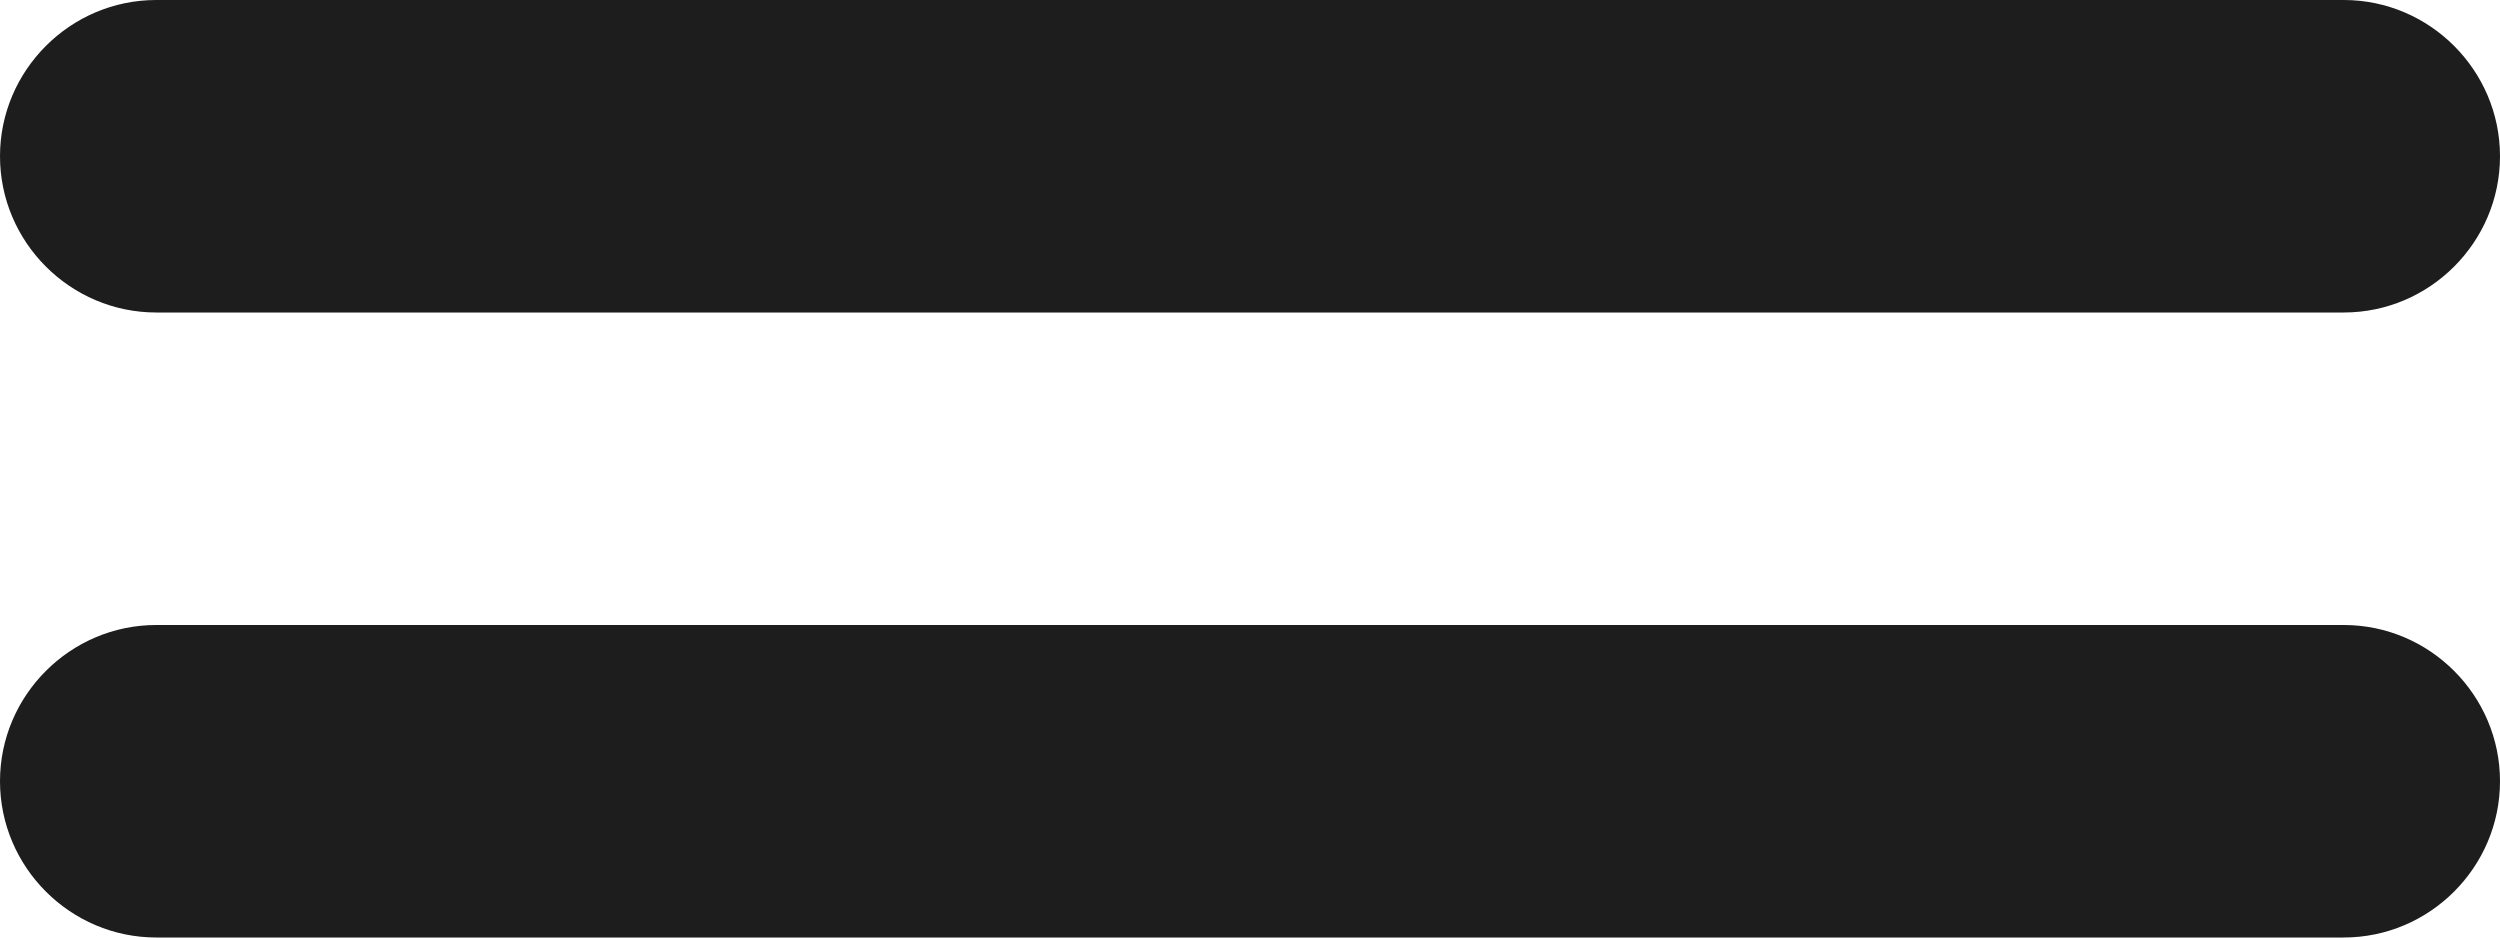
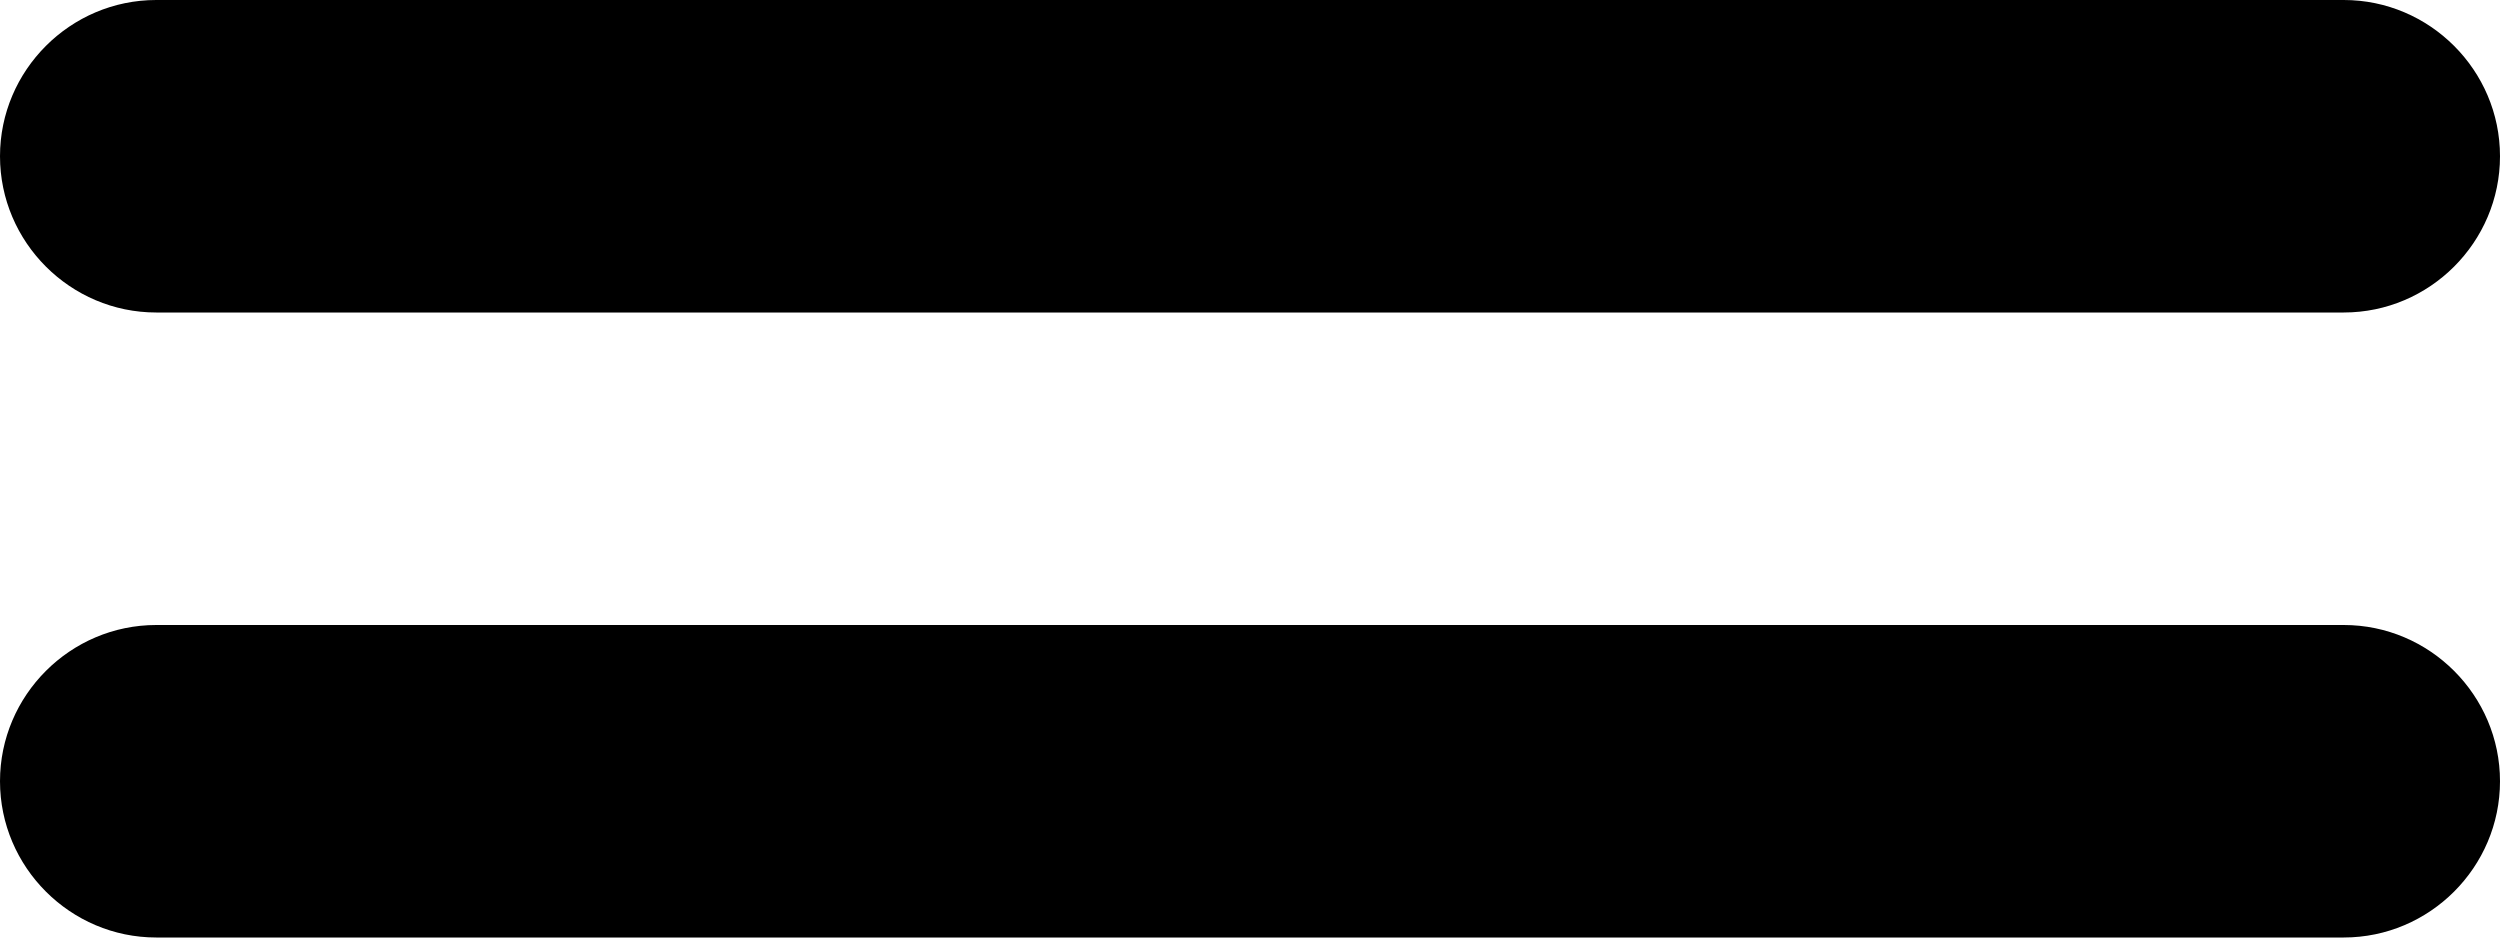
<svg xmlns="http://www.w3.org/2000/svg" width="16px" height="6px" viewBox="0 0 16 6" version="1.1">
  <g id="Icons" stroke="none" stroke-width="1" fill="none" fill-rule="evenodd">
    <g id="Rounded" transform="translate(-308, -2023)">
      <g id="Editor" transform="translate(100, 1960)">
        <g id="-Round-/-Editor-/-drag_handle" transform="translate(204, 54)">
          <g>
            <polygon id="Path" points="0 0 24 0 24 24 0 24" />
-             <path d="M19,9 L5,9 C4.45,9 4,9.45 4,10 C4,10.55 4.45,11 5,11 L19,11 C19.55,11 20,10.55 20,10 C20,9.45 19.55,9 19,9 Z M5,15 L19,15 C19.55,15 20,14.55 20,14 C20,13.45 19.55,13 19,13 L5,13 C4.45,13 4,13.45 4,14 C4,14.55 4.45,15 5,15 Z" id="🔹-Icon-Color" fill="#1D1D1D" />
+             <path d="M19,9 L5,9 C4.45,9 4,9.45 4,10 C4,10.55 4.45,11 5,11 L19,11 C19.55,11 20,10.55 20,10 C20,9.45 19.55,9 19,9 Z M5,15 L19,15 C19.55,15 20,14.55 20,14 C20,13.45 19.55,13 19,13 L5,13 C4.45,13 4,13.45 4,14 C4,14.55 4.45,15 5,15 Z" id="🔹-Icon-Color" fill="currentColor" />
          </g>
        </g>
      </g>
    </g>
  </g>
</svg>
